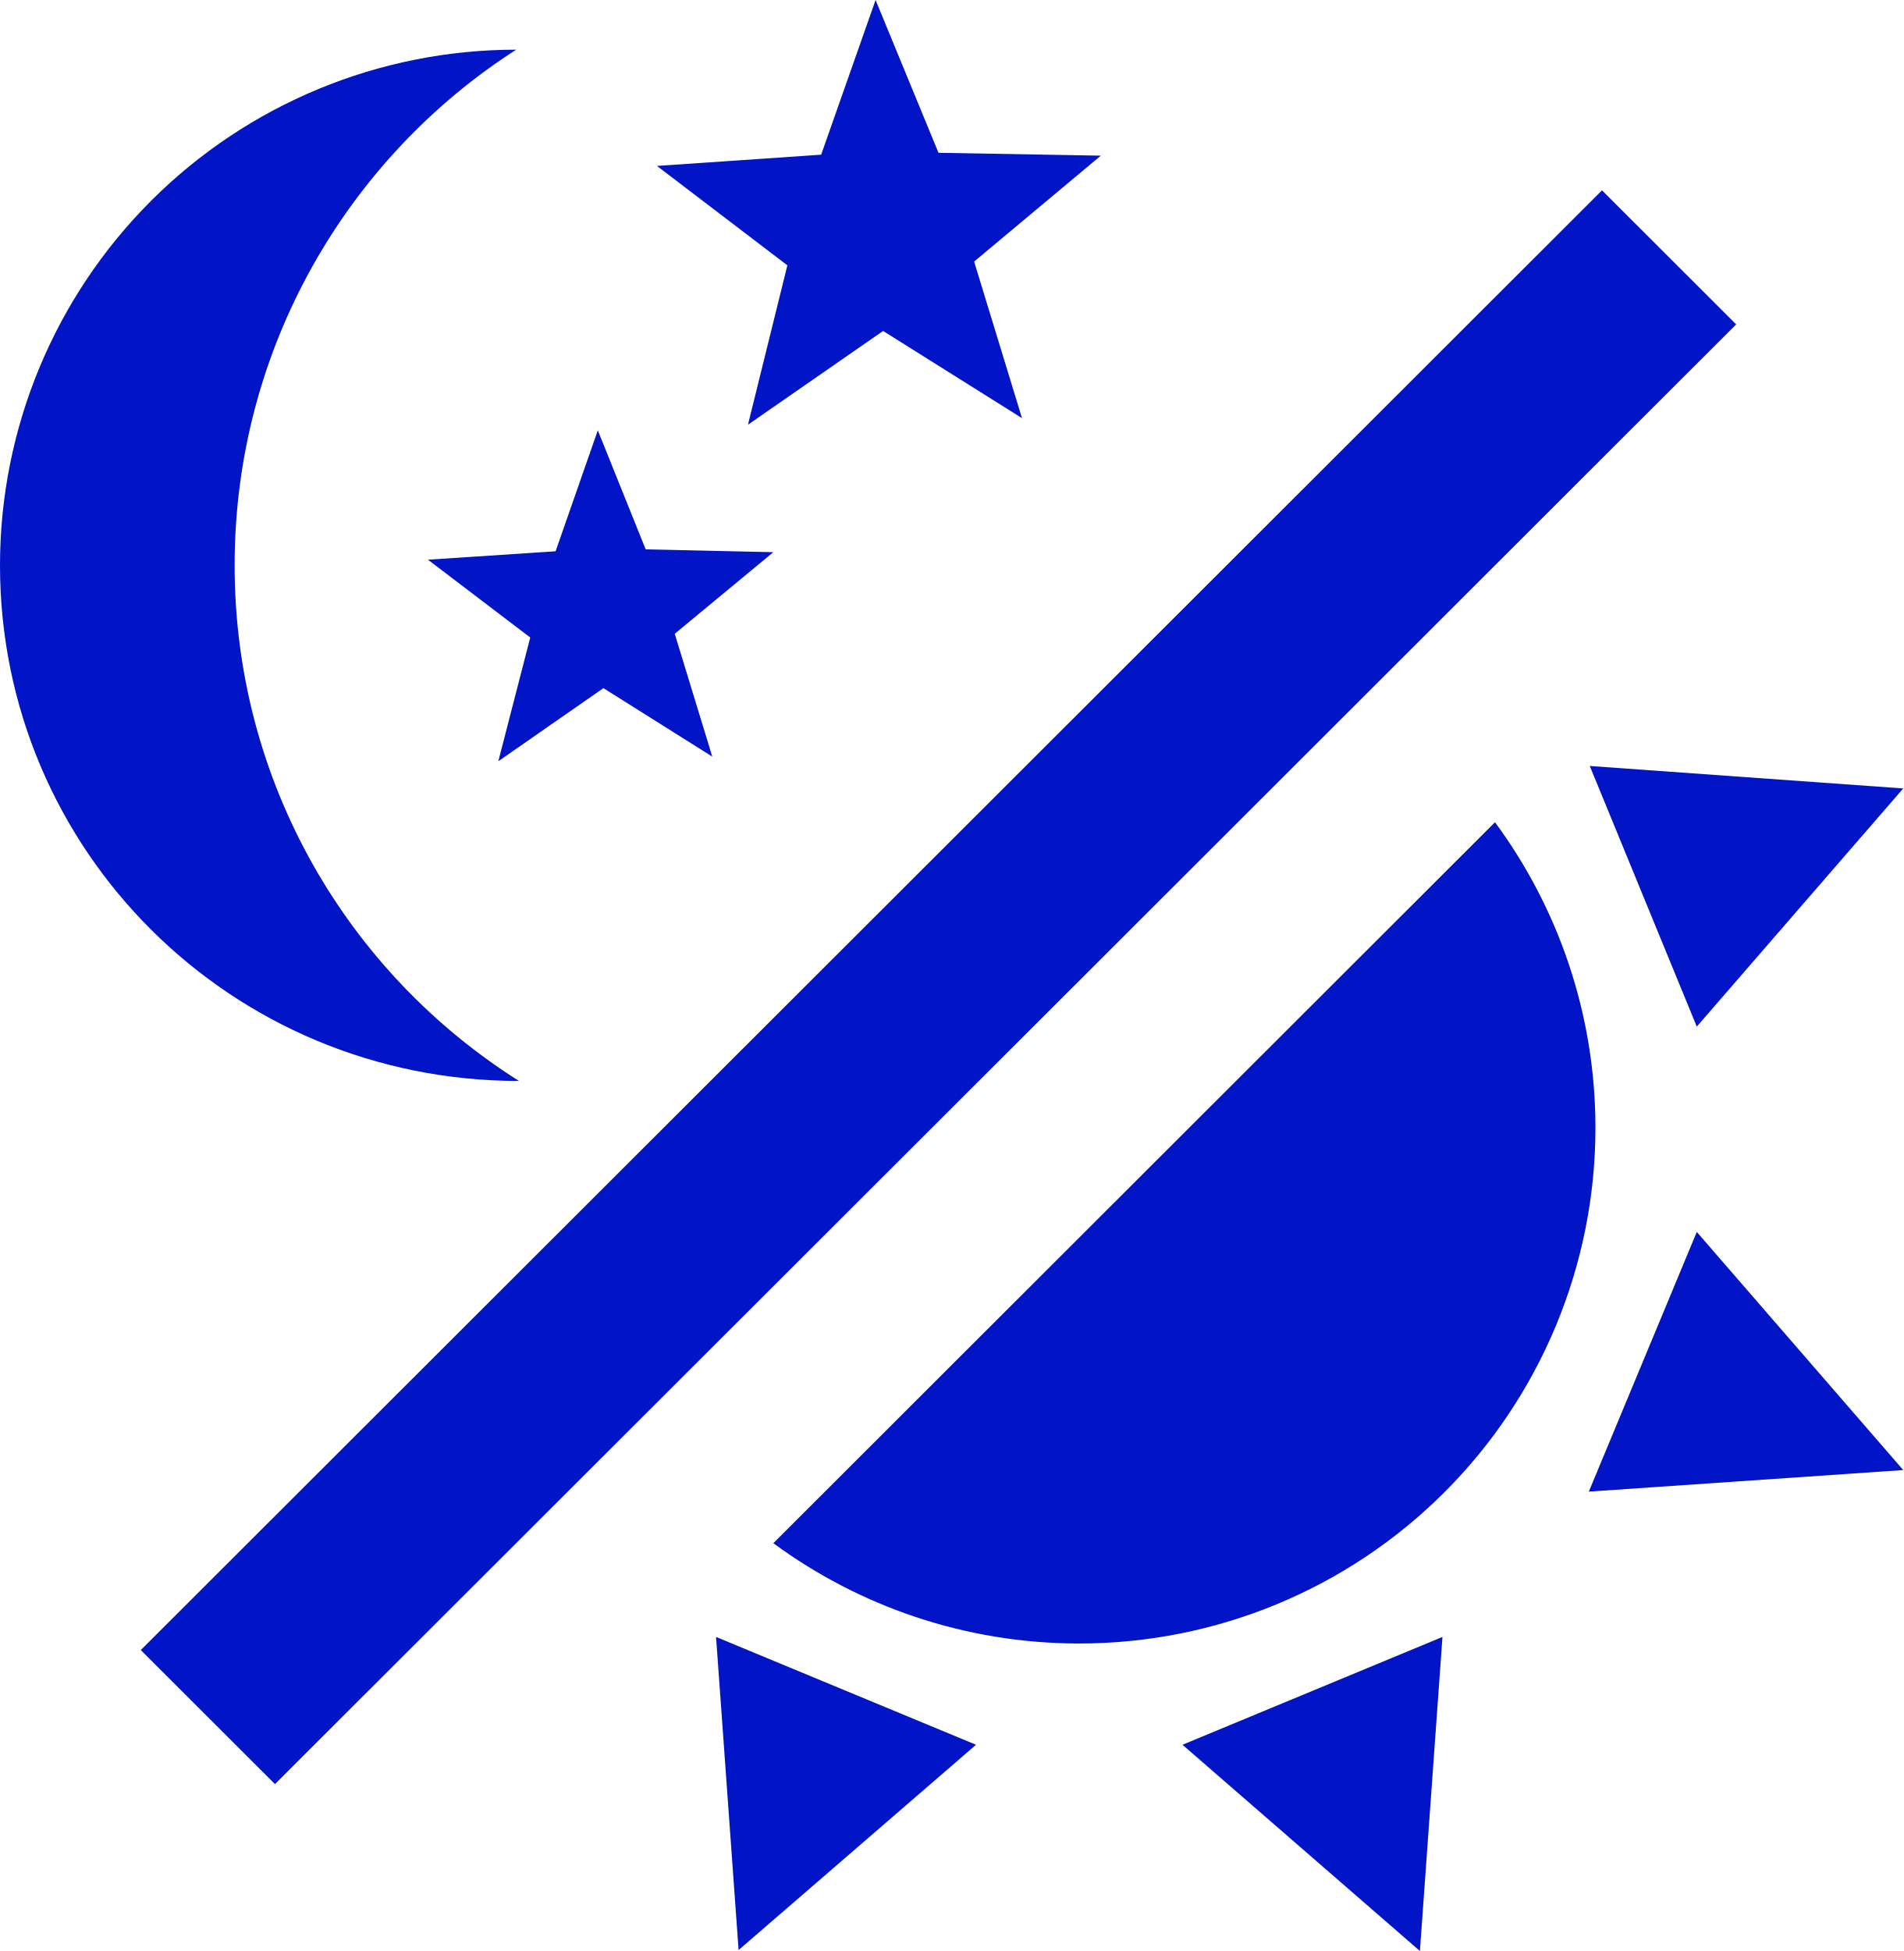
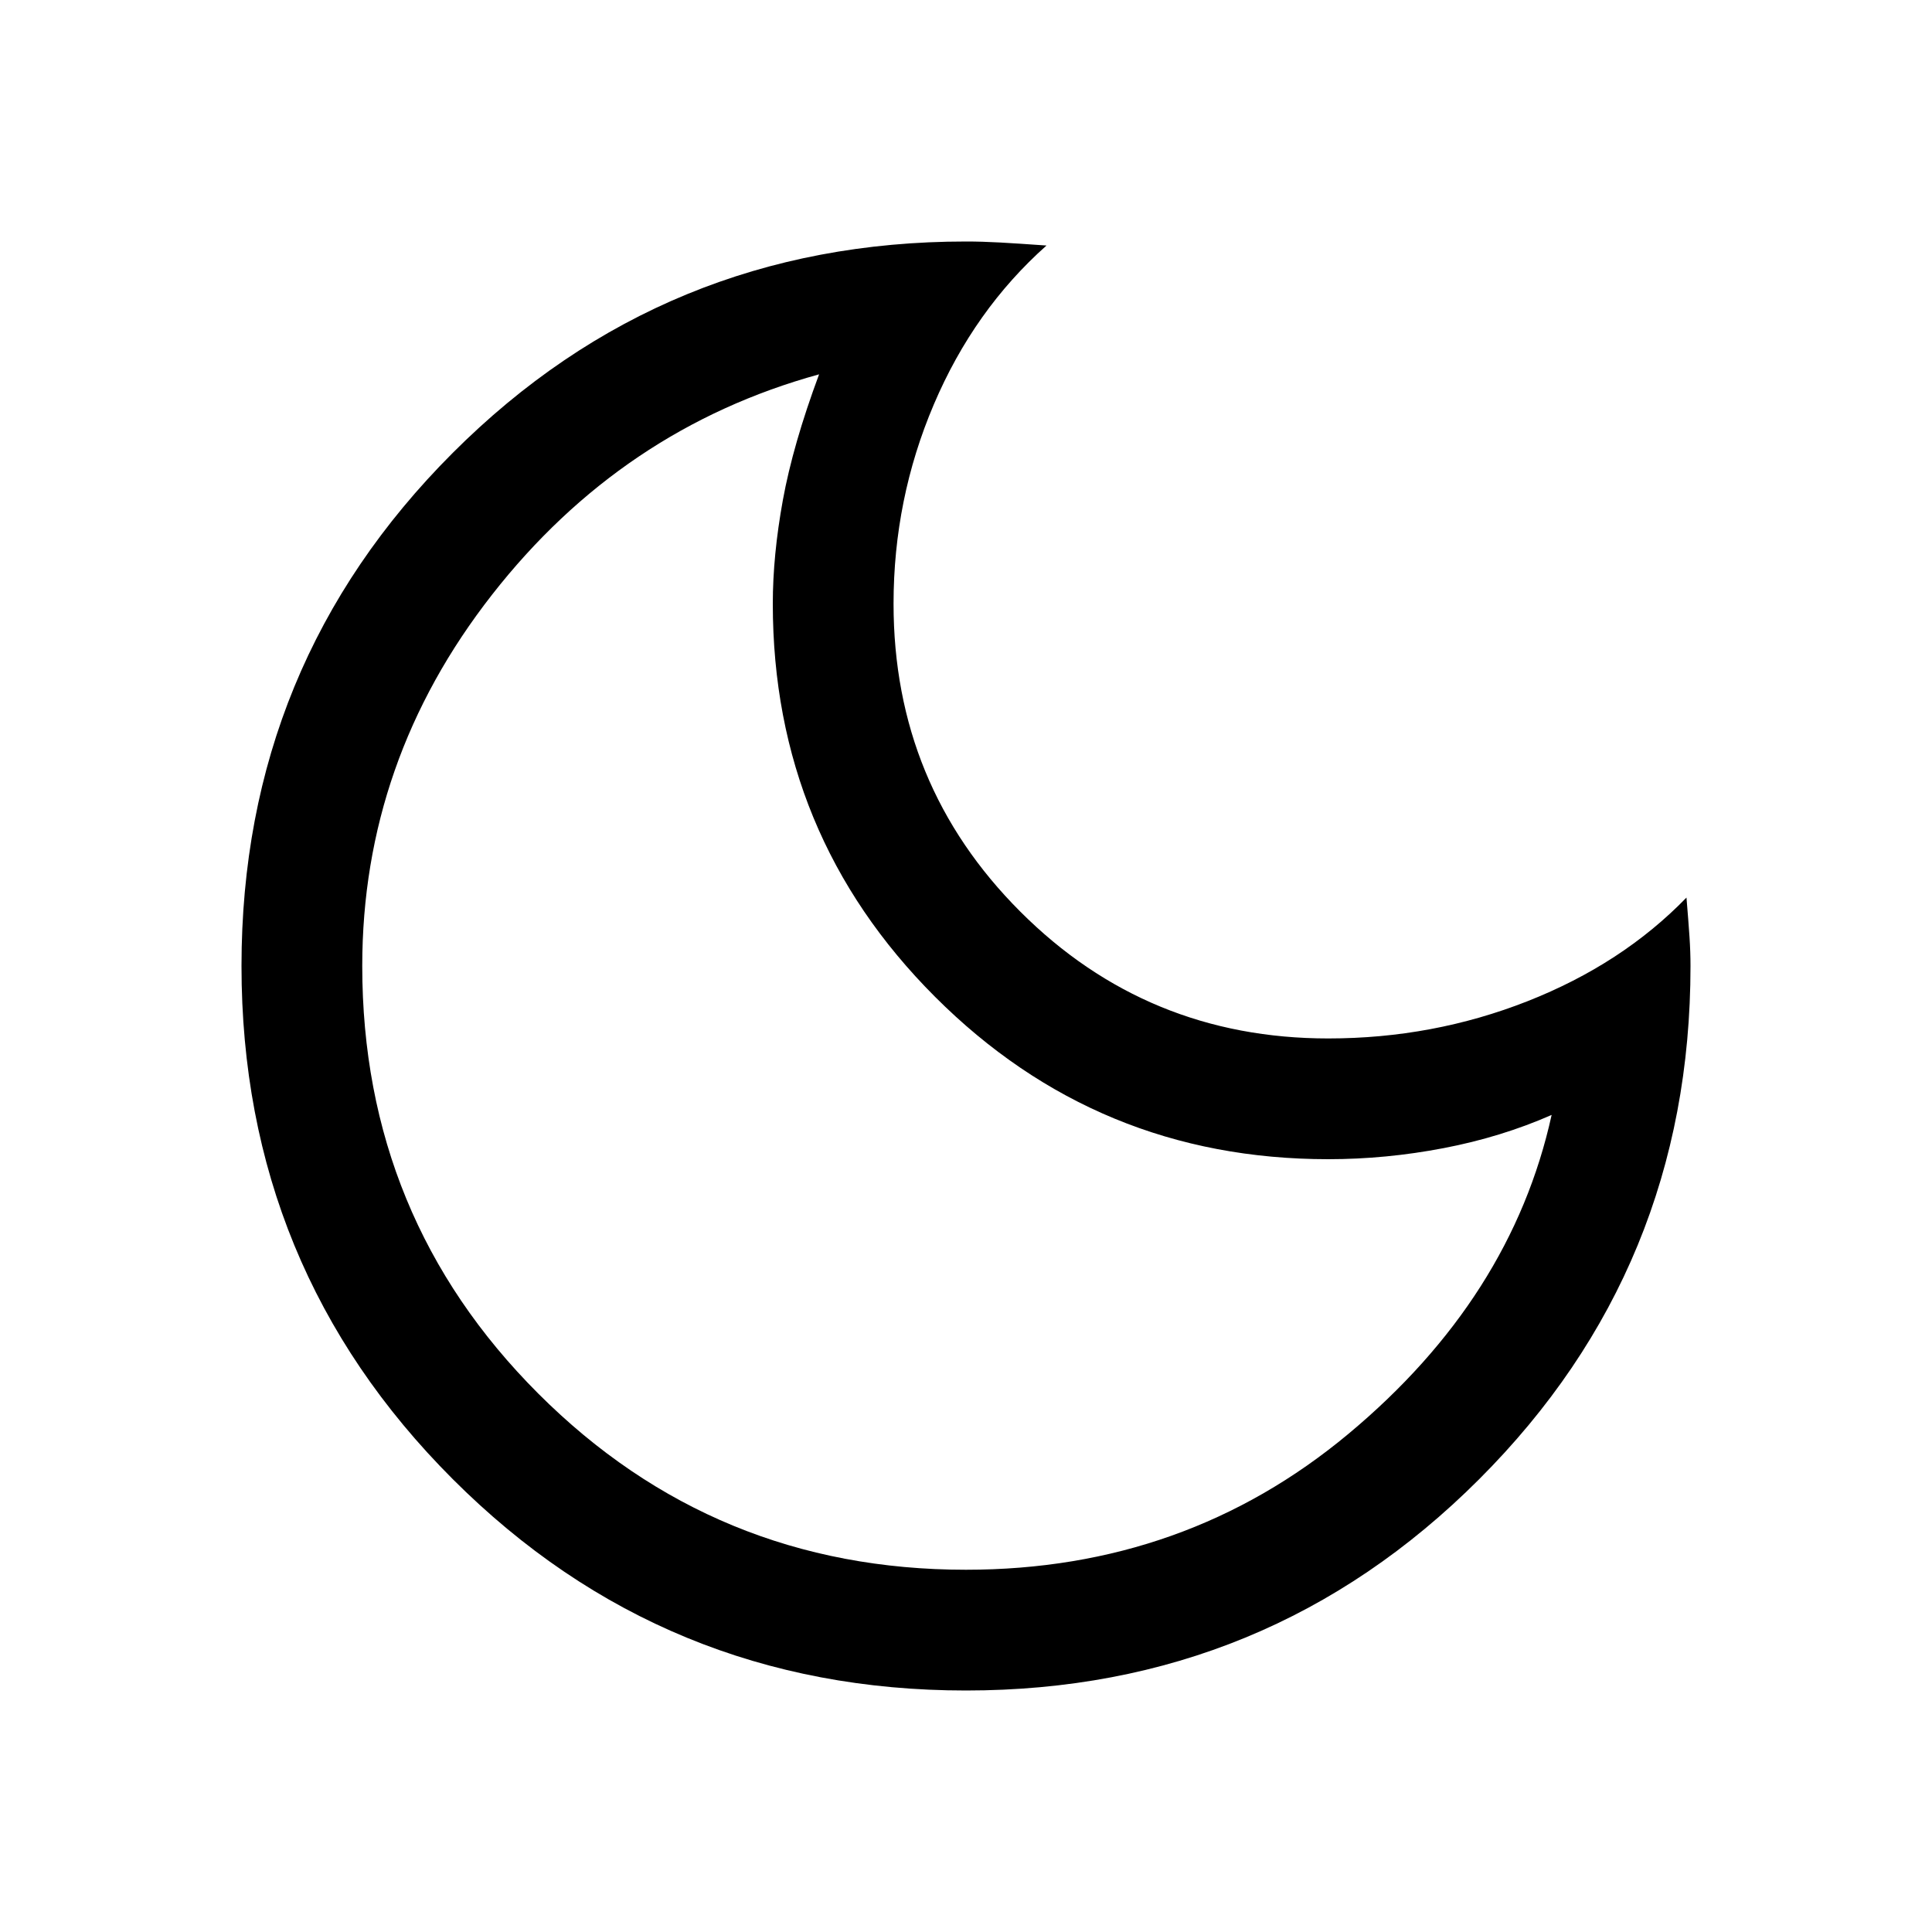
- <svg xmlns="http://www.w3.org/2000/svg" width="40" height="41" viewBox="0 0 40 41" fill="none">
-   <path d="M10.848 1.044C7.318 3.31 4.931 7.309 4.931 11.88C4.931 16.451 7.318 20.451 10.907 22.716C4.852 22.716 0 17.87 0 11.88C0 9.006 1.143 6.25 3.177 4.218C5.212 2.186 7.971 1.044 10.848 1.044Z" fill="#0115C6" />
-   <path d="M14.97 15.9L12.682 14.461L10.473 15.998L11.144 13.397L8.994 11.762L11.677 11.585L12.564 9.043L13.57 11.545L16.253 11.604L14.181 13.319L14.97 15.9Z" fill="#0115C6" />
-   <path d="M21.479 8.787L18.56 6.955L15.72 8.925L16.548 5.576L13.807 3.487L17.258 3.251L18.402 0L19.724 3.211L23.136 3.271L20.473 5.497L21.479 8.787Z" fill="#0115C6" />
-   <path d="M33.669 4L36.489 6.817L5.779 37.493L2.959 34.676L33.669 4Z" fill="#0115C6" />
-   <path d="M33.531 23.702C33.531 26.576 32.388 29.332 30.353 31.364C28.319 33.396 25.559 34.538 22.682 34.538C20.276 34.538 18.047 33.75 16.253 32.43L31.42 17.279C32.742 19.072 33.531 21.298 33.531 23.702Z" fill="#0115C6" />
-   <path d="M33.392 31.346L35.661 25.889L40 30.893L33.392 31.346Z" fill="#0115C6" />
-   <path d="M35.661 21.574L33.412 16.097L40 16.569L35.661 21.574Z" fill="#0115C6" />
-   <path d="M24.852 36.666L30.316 34.4L29.842 41L24.852 36.666Z" fill="#0115C6" />
-   <path d="M15.049 34.4L20.513 36.666L15.523 40.98L15.049 34.4Z" fill="#0115C6" />
+ <svg xmlns="http://www.w3.org/2000/svg" height="48" viewBox="0 96 960 960" width="48">
+   <path d="M480 936q-150 0-255-105T120 576q0-150 105-255t255-105q8 0 17 .5t23 1.5q-36 32-56 79t-20 99q0 90 63 153t153 63q52 0 99-18.5t79-51.5q1 12 1.5 19.5t.5 14.5q0 150-105 255T480 936Zm0-60q109 0 190-67.5T771 650q-25 11-53.667 16.5Q688.667 672 660 672q-114.689 0-195.345-80.655Q384 510.689 384 396q0-24 5-51.5t18-62.5q-98 27-162.5 109.5T180 576q0 125 87.5 212.5T480 876Zm-4-297Z" />
</svg>
